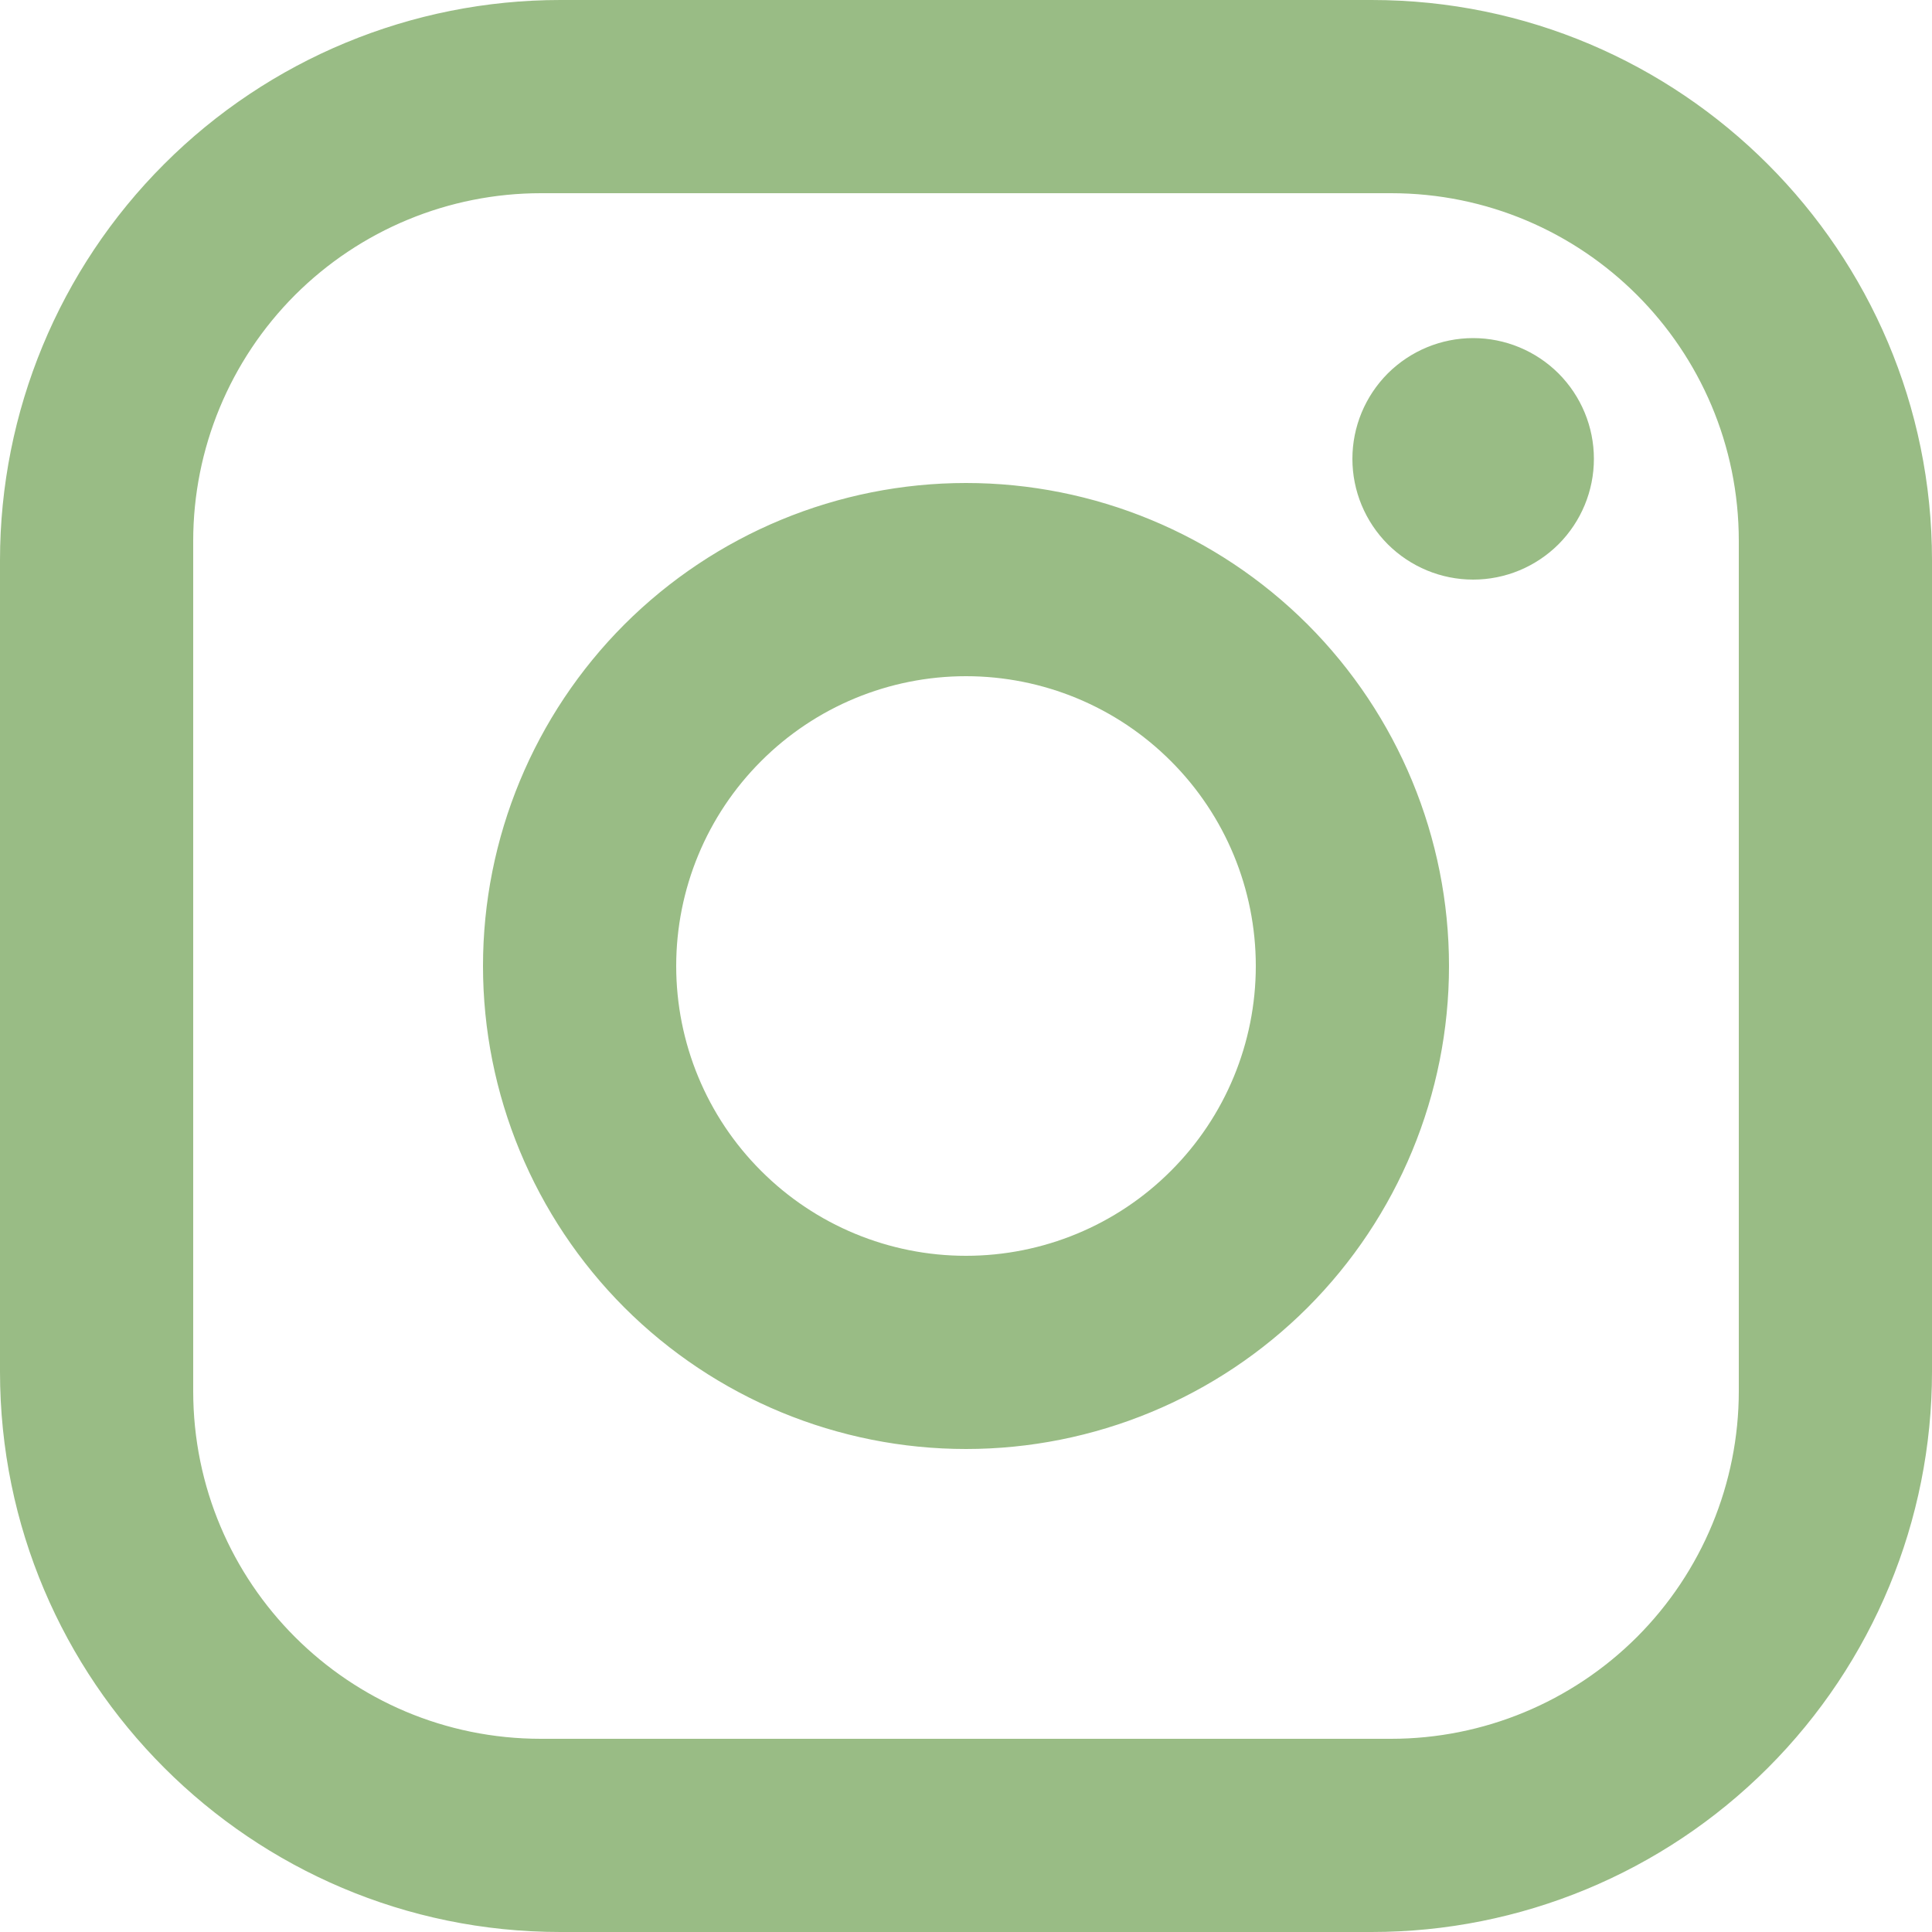
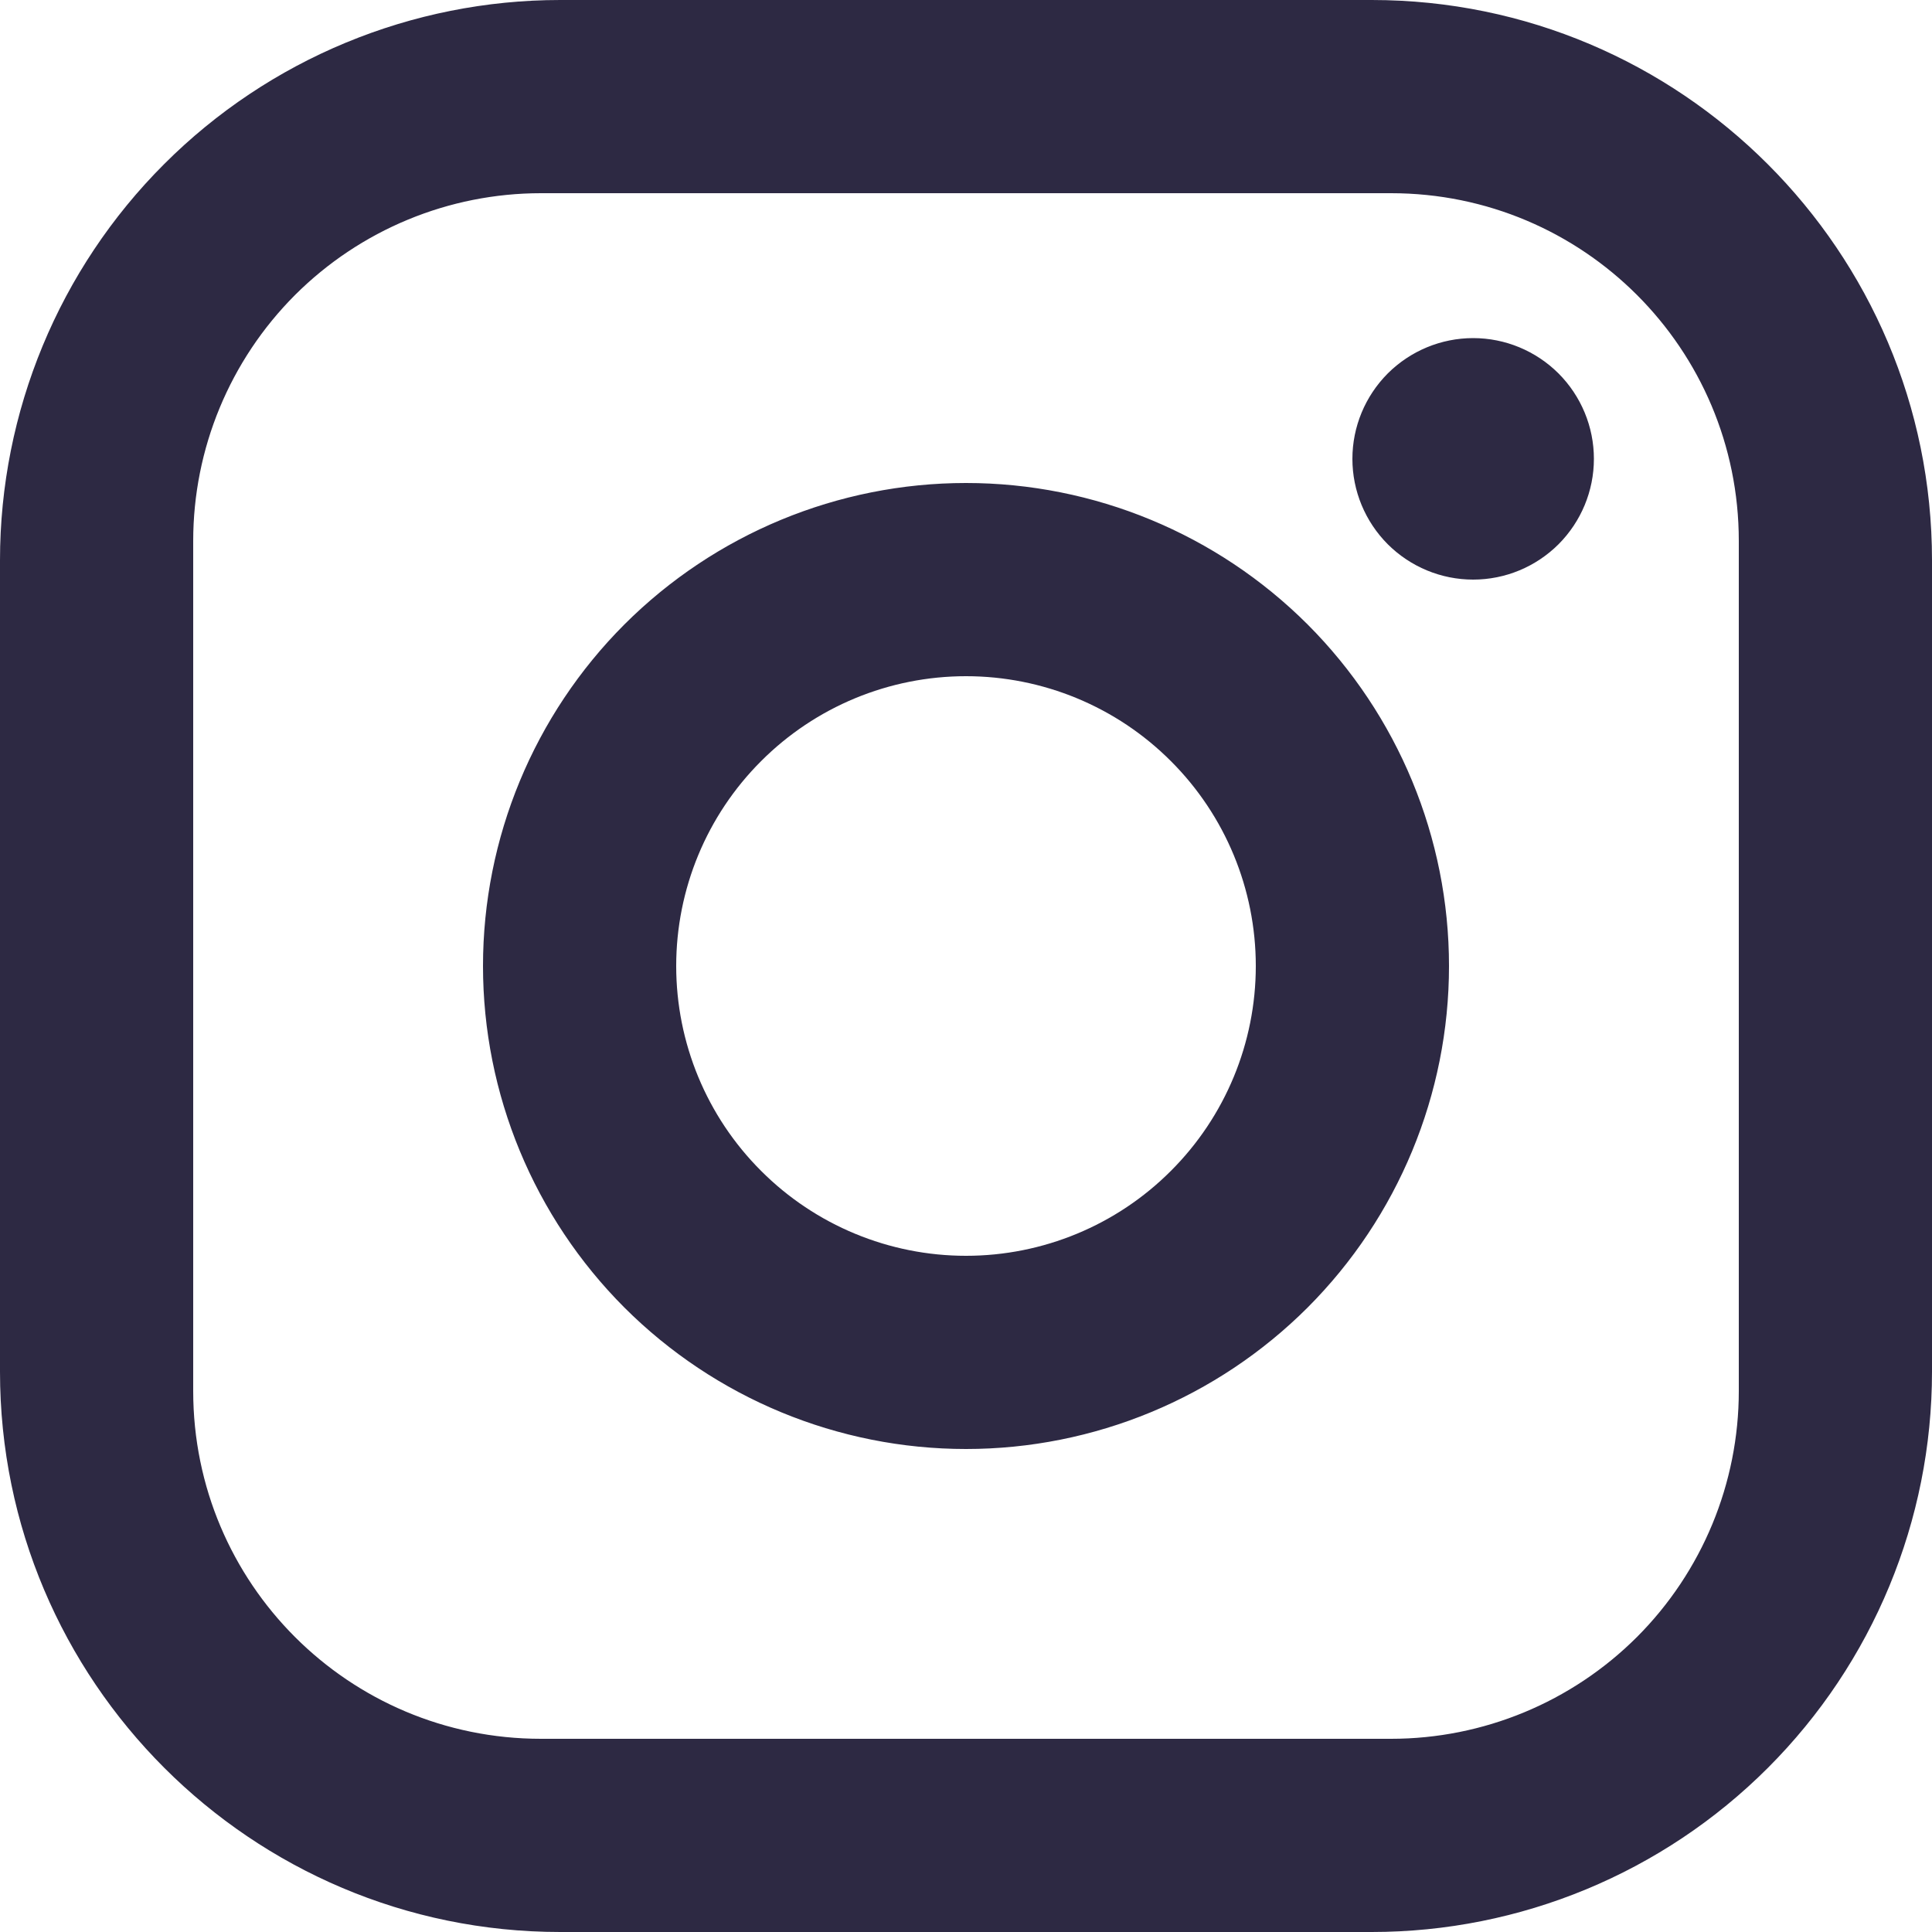
<svg xmlns="http://www.w3.org/2000/svg" width="20" height="20" viewBox="0 0 20 20" fill="none">
-   <path d="M5.8 0H14.2C17.4 0 20 2.6 20 5.8V14.2C20 15.738 19.389 17.213 18.301 18.301C17.213 19.389 15.738 20 14.2 20H5.8C2.6 20 0 17.4 0 14.2V5.8C0 4.262 0.611 2.786 1.699 1.699C2.786 0.611 4.262 0 5.8 0ZM5.6 2C4.645 2 3.73 2.379 3.054 3.054C2.379 3.73 2 4.645 2 5.6V14.4C2 16.39 3.61 18 5.6 18H14.4C15.355 18 16.27 17.621 16.946 16.946C17.621 16.27 18 15.355 18 14.4V5.6C18 3.61 16.39 2 14.4 2H5.6ZM15.25 3.5C15.582 3.5 15.899 3.632 16.134 3.866C16.368 4.101 16.5 4.418 16.5 4.75C16.5 5.082 16.368 5.399 16.134 5.634C15.899 5.868 15.582 6 15.25 6C14.918 6 14.601 5.868 14.366 5.634C14.132 5.399 14 5.082 14 4.75C14 4.418 14.132 4.101 14.366 3.866C14.601 3.632 14.918 3.5 15.25 3.5ZM10 5C11.326 5 12.598 5.527 13.536 6.464C14.473 7.402 15 8.674 15 10C15 11.326 14.473 12.598 13.536 13.536C12.598 14.473 11.326 15 10 15C8.674 15 7.402 14.473 6.464 13.536C5.527 12.598 5 11.326 5 10C5 8.674 5.527 7.402 6.464 6.464C7.402 5.527 8.674 5 10 5ZM10 7C9.204 7 8.441 7.316 7.879 7.879C7.316 8.441 7 9.204 7 10C7 10.796 7.316 11.559 7.879 12.121C8.441 12.684 9.204 13 10 13C10.796 13 11.559 12.684 12.121 12.121C12.684 11.559 13 10.796 13 10C13 9.204 12.684 8.441 12.121 7.879C11.559 7.316 10.796 7 10 7Z" fill="#99BC85" />
+   <path d="M5.8 0H14.2C17.4 0 20 2.6 20 5.8V14.2C20 15.738 19.389 17.213 18.301 18.301C17.213 19.389 15.738 20 14.2 20H5.8C2.6 20 0 17.4 0 14.2V5.8C0 4.262 0.611 2.786 1.699 1.699C2.786 0.611 4.262 0 5.8 0ZM5.6 2C4.645 2 3.73 2.379 3.054 3.054C2.379 3.73 2 4.645 2 5.6V14.4C2 16.39 3.61 18 5.6 18H14.4C15.355 18 16.27 17.621 16.946 16.946C17.621 16.27 18 15.355 18 14.4V5.6C18 3.61 16.39 2 14.4 2H5.6ZM15.25 3.5C15.582 3.5 15.899 3.632 16.134 3.866C16.368 4.101 16.5 4.418 16.5 4.75C16.5 5.082 16.368 5.399 16.134 5.634C15.899 5.868 15.582 6 15.25 6C14.918 6 14.601 5.868 14.366 5.634C14.132 5.399 14 5.082 14 4.75C14 4.418 14.132 4.101 14.366 3.866C14.601 3.632 14.918 3.5 15.25 3.5ZM10 5C11.326 5 12.598 5.527 13.536 6.464C14.473 7.402 15 8.674 15 10C15 11.326 14.473 12.598 13.536 13.536C12.598 14.473 11.326 15 10 15C8.674 15 7.402 14.473 6.464 13.536C5.527 12.598 5 11.326 5 10C5 8.674 5.527 7.402 6.464 6.464C7.402 5.527 8.674 5 10 5ZM10 7C9.204 7 8.441 7.316 7.879 7.879C7.316 8.441 7 9.204 7 10C7 10.796 7.316 11.559 7.879 12.121C8.441 12.684 9.204 13 10 13C10.796 13 11.559 12.684 12.121 12.121C12.684 11.559 13 10.796 13 10C13 9.204 12.684 8.441 12.121 7.879C11.559 7.316 10.796 7 10 7Z" fill="#2D2943" />
</svg>
